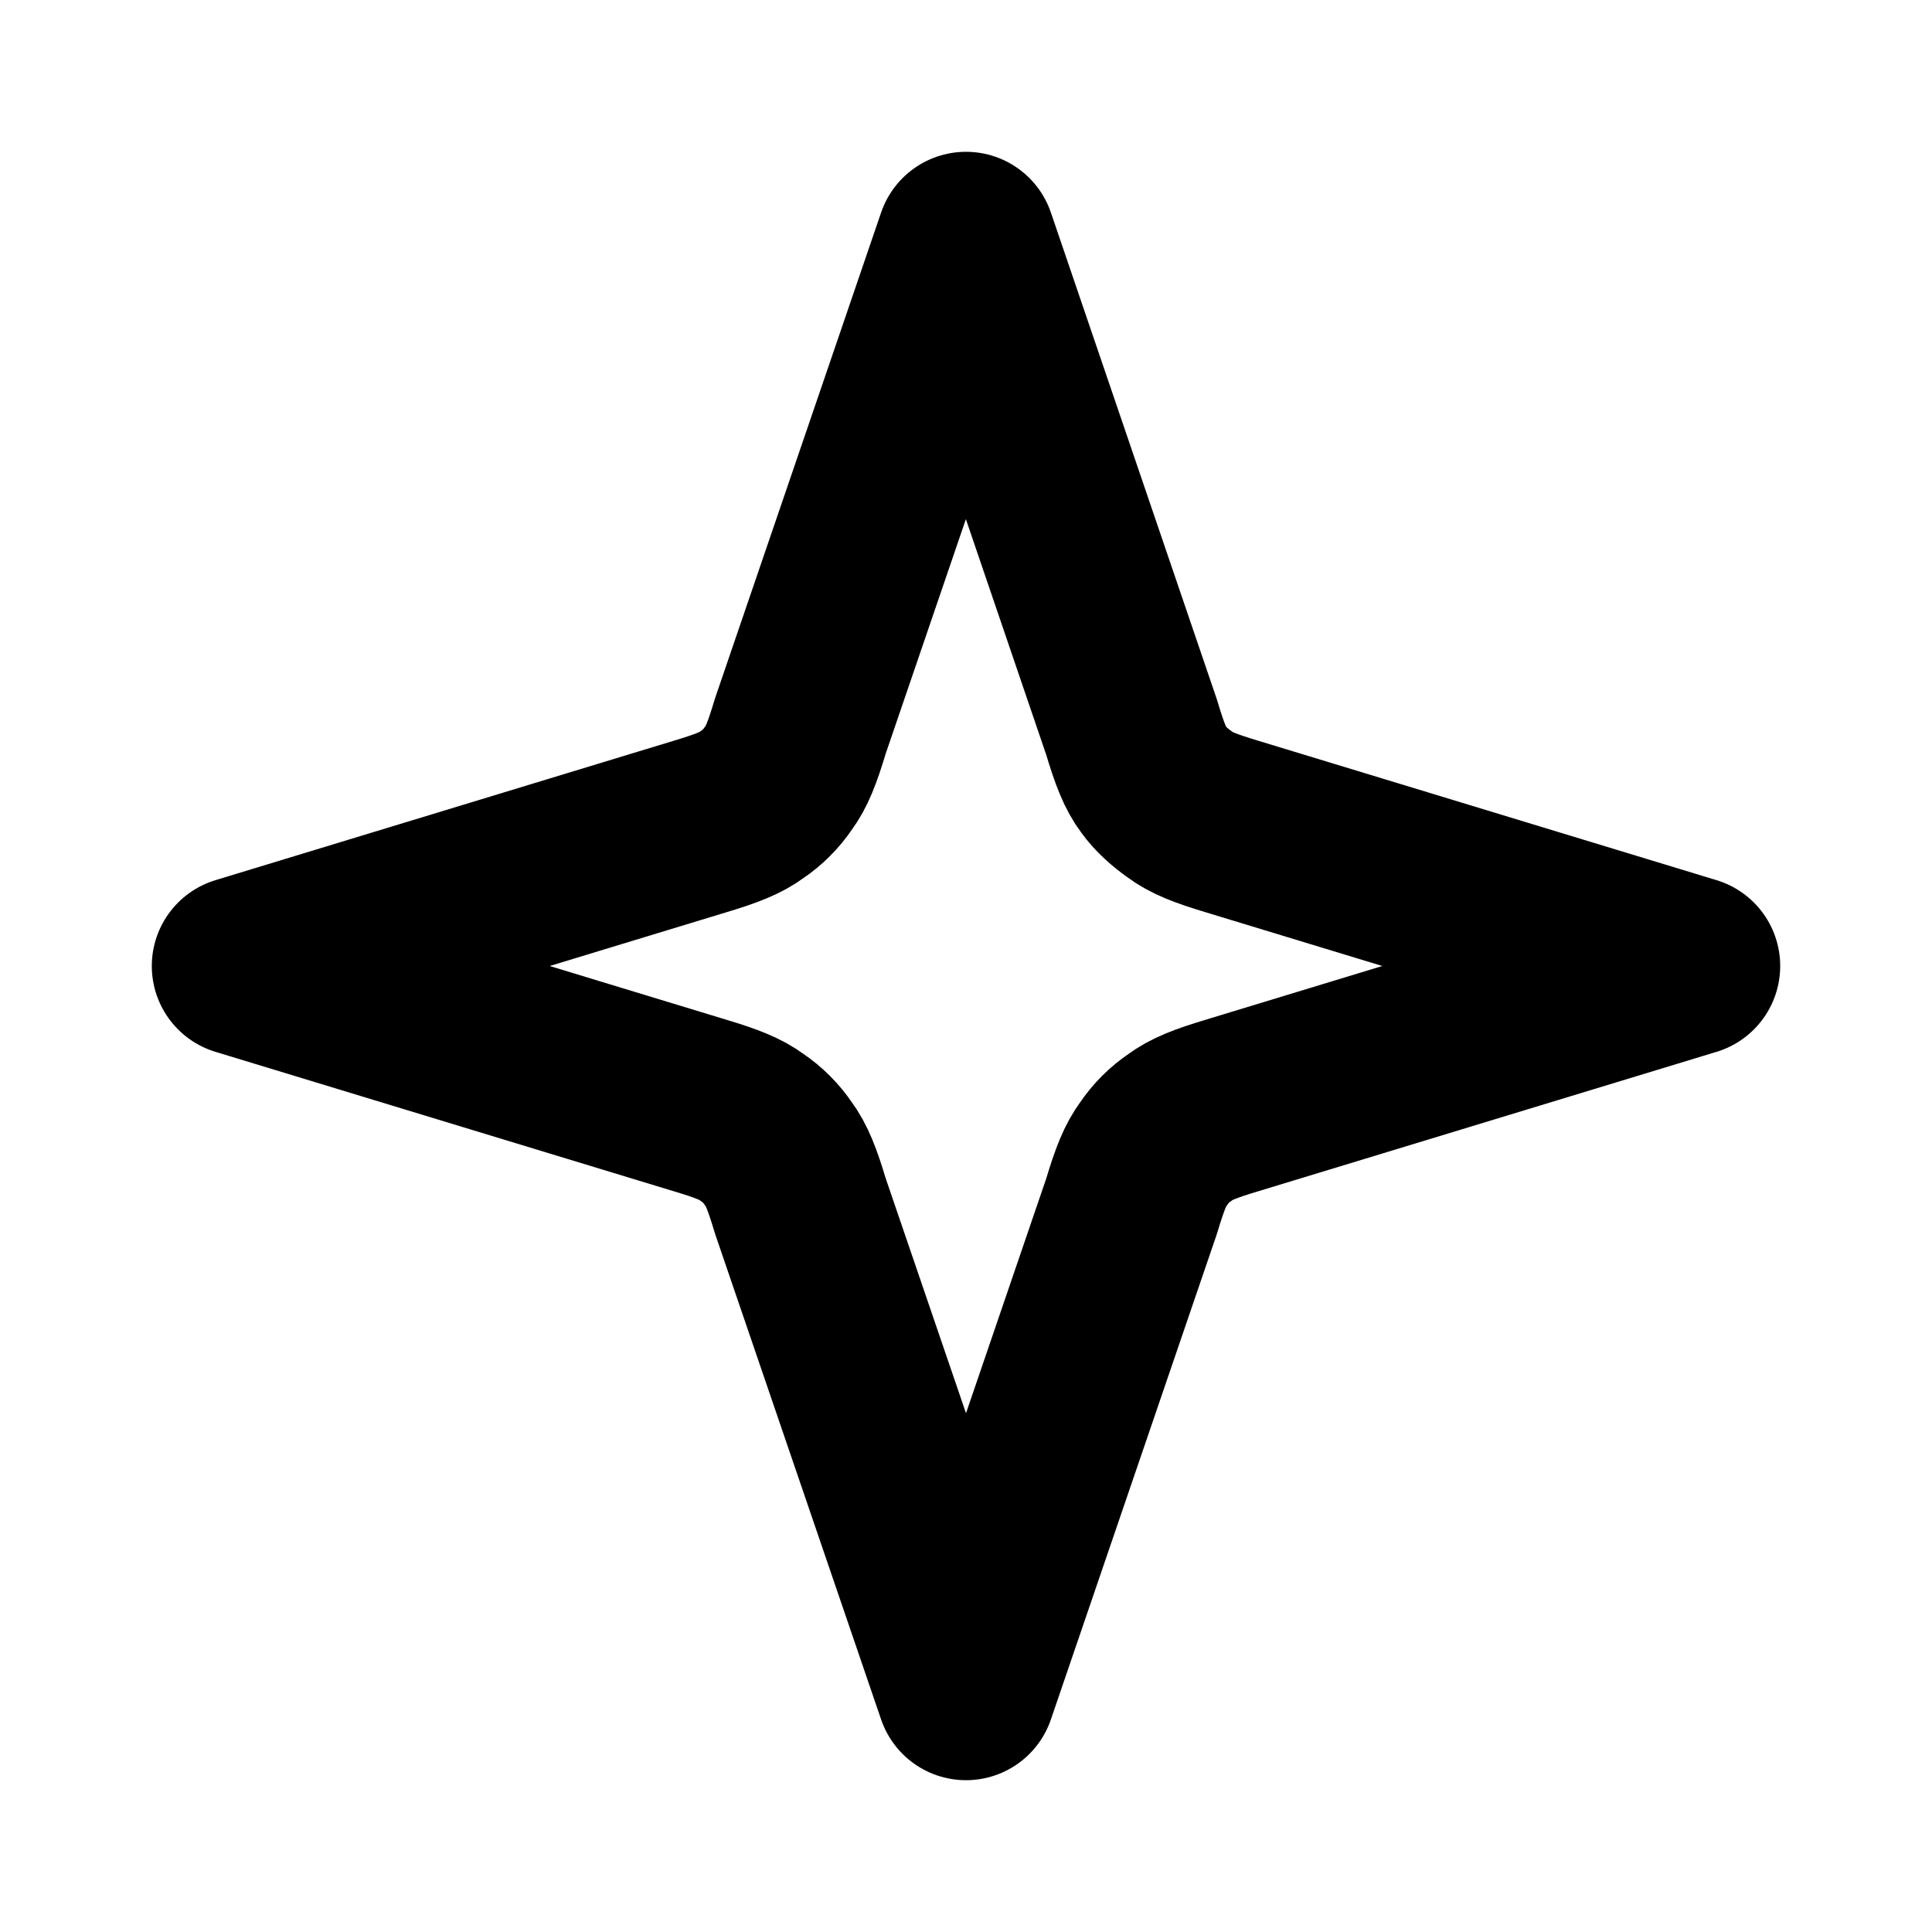
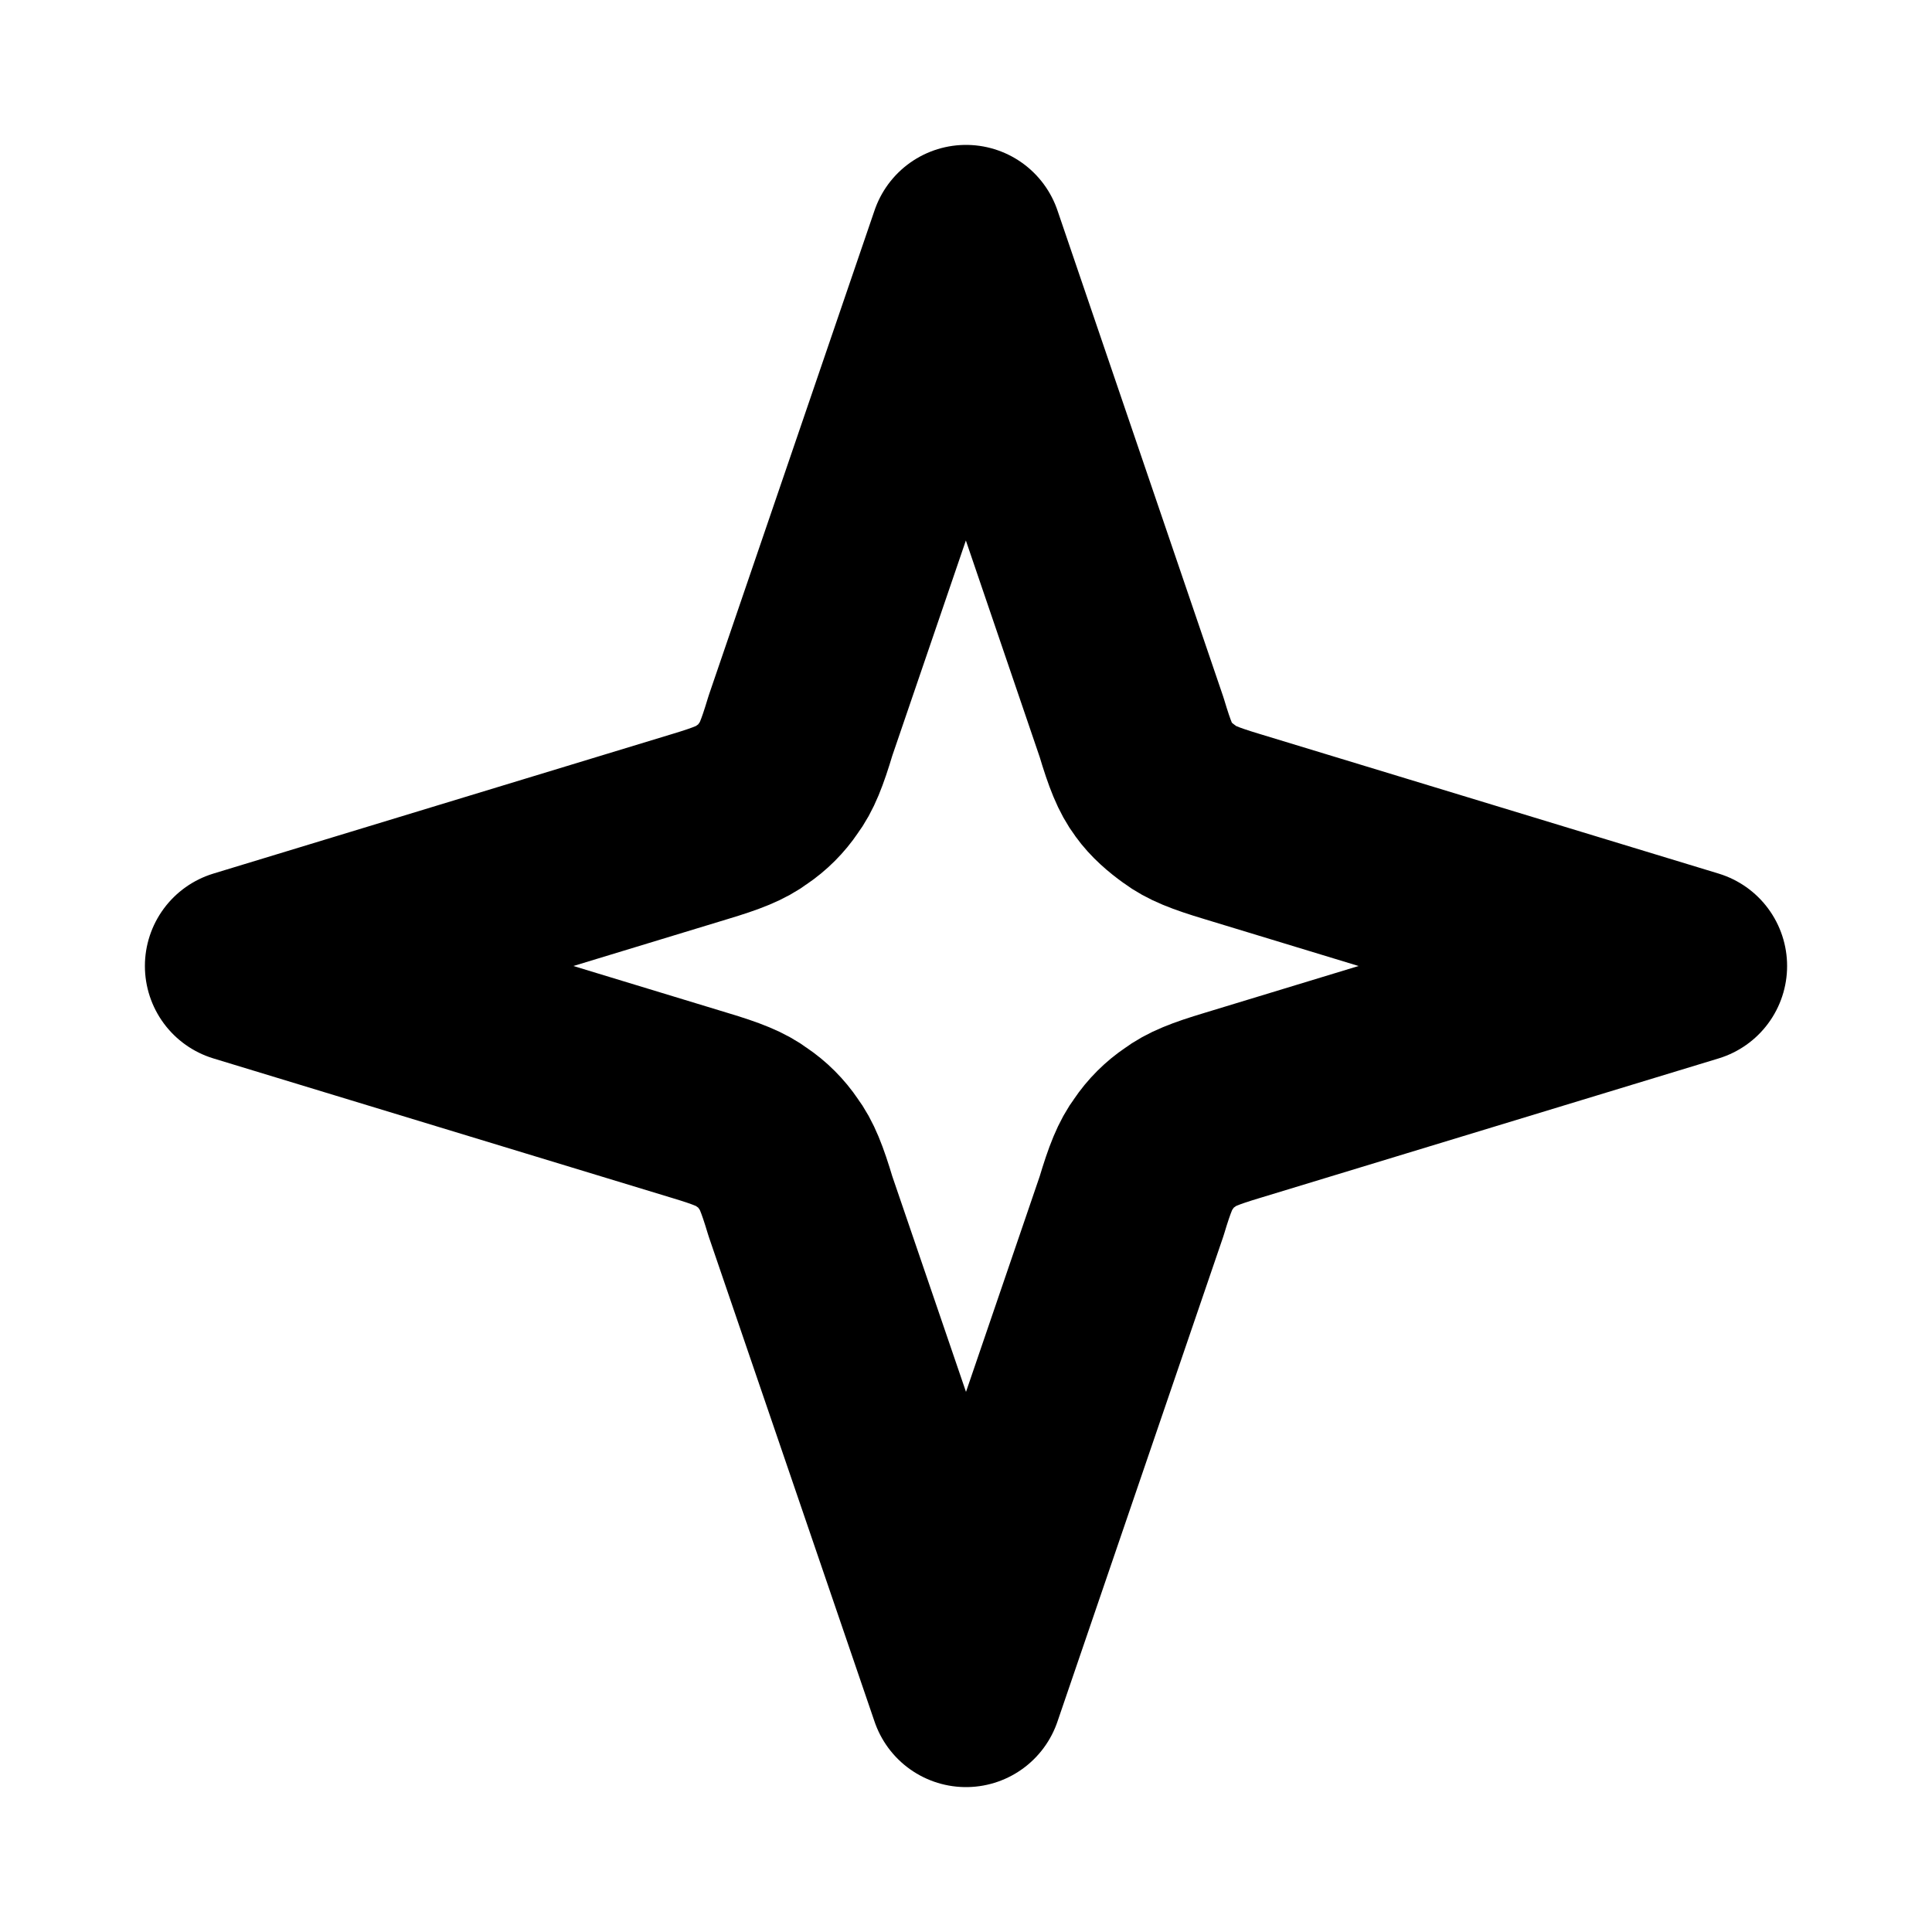
<svg xmlns="http://www.w3.org/2000/svg" width="14" height="14" viewBox="0 0 14 14" fill="none">
-   <path d="M7 1.75 8.2 5.27c.06.2.1.3.16.38.05.07.12.13.19.18.08.06.18.1.38.16L12.25 7l-3.32 1.01c-.2.06-.3.1-.38.16a.7.7 0 0 0-.19.19c-.06.08-.1.18-.16.38L7 12.25l-1.2-3.51c-.06-.2-.1-.3-.16-.38a.7.7 0 0 0-.19-.19c-.08-.06-.18-.1-.38-.16L1.75 7l3.32-1.01c.2-.06.3-.1.38-.16a.7.7 0 0 0 .19-.19c.06-.08.1-.18.16-.38L7 1.75Z" stroke="currentColor" stroke-width="1.3" stroke-linejoin="round" />
+   <path d="M7 1.75 8.2 5.27c.06.2.1.3.16.38.05.07.12.13.19.18.08.06.18.1.38.16L12.25 7l-3.32 1.01c-.2.06-.3.1-.38.16a.7.7 0 0 0-.19.19c-.06.08-.1.18-.16.38L7 12.25l-1.2-3.51c-.06-.2-.1-.3-.16-.38a.7.7 0 0 0-.19-.19c-.08-.06-.18-.1-.38-.16L1.75 7l3.32-1.01c.2-.06.3-.1.38-.16a.7.7 0 0 0 .19-.19c.06-.08.1-.18.16-.38L7 1.75Z" stroke="currentColor" stroke-width="1.4" stroke-linejoin="round" />
</svg>
